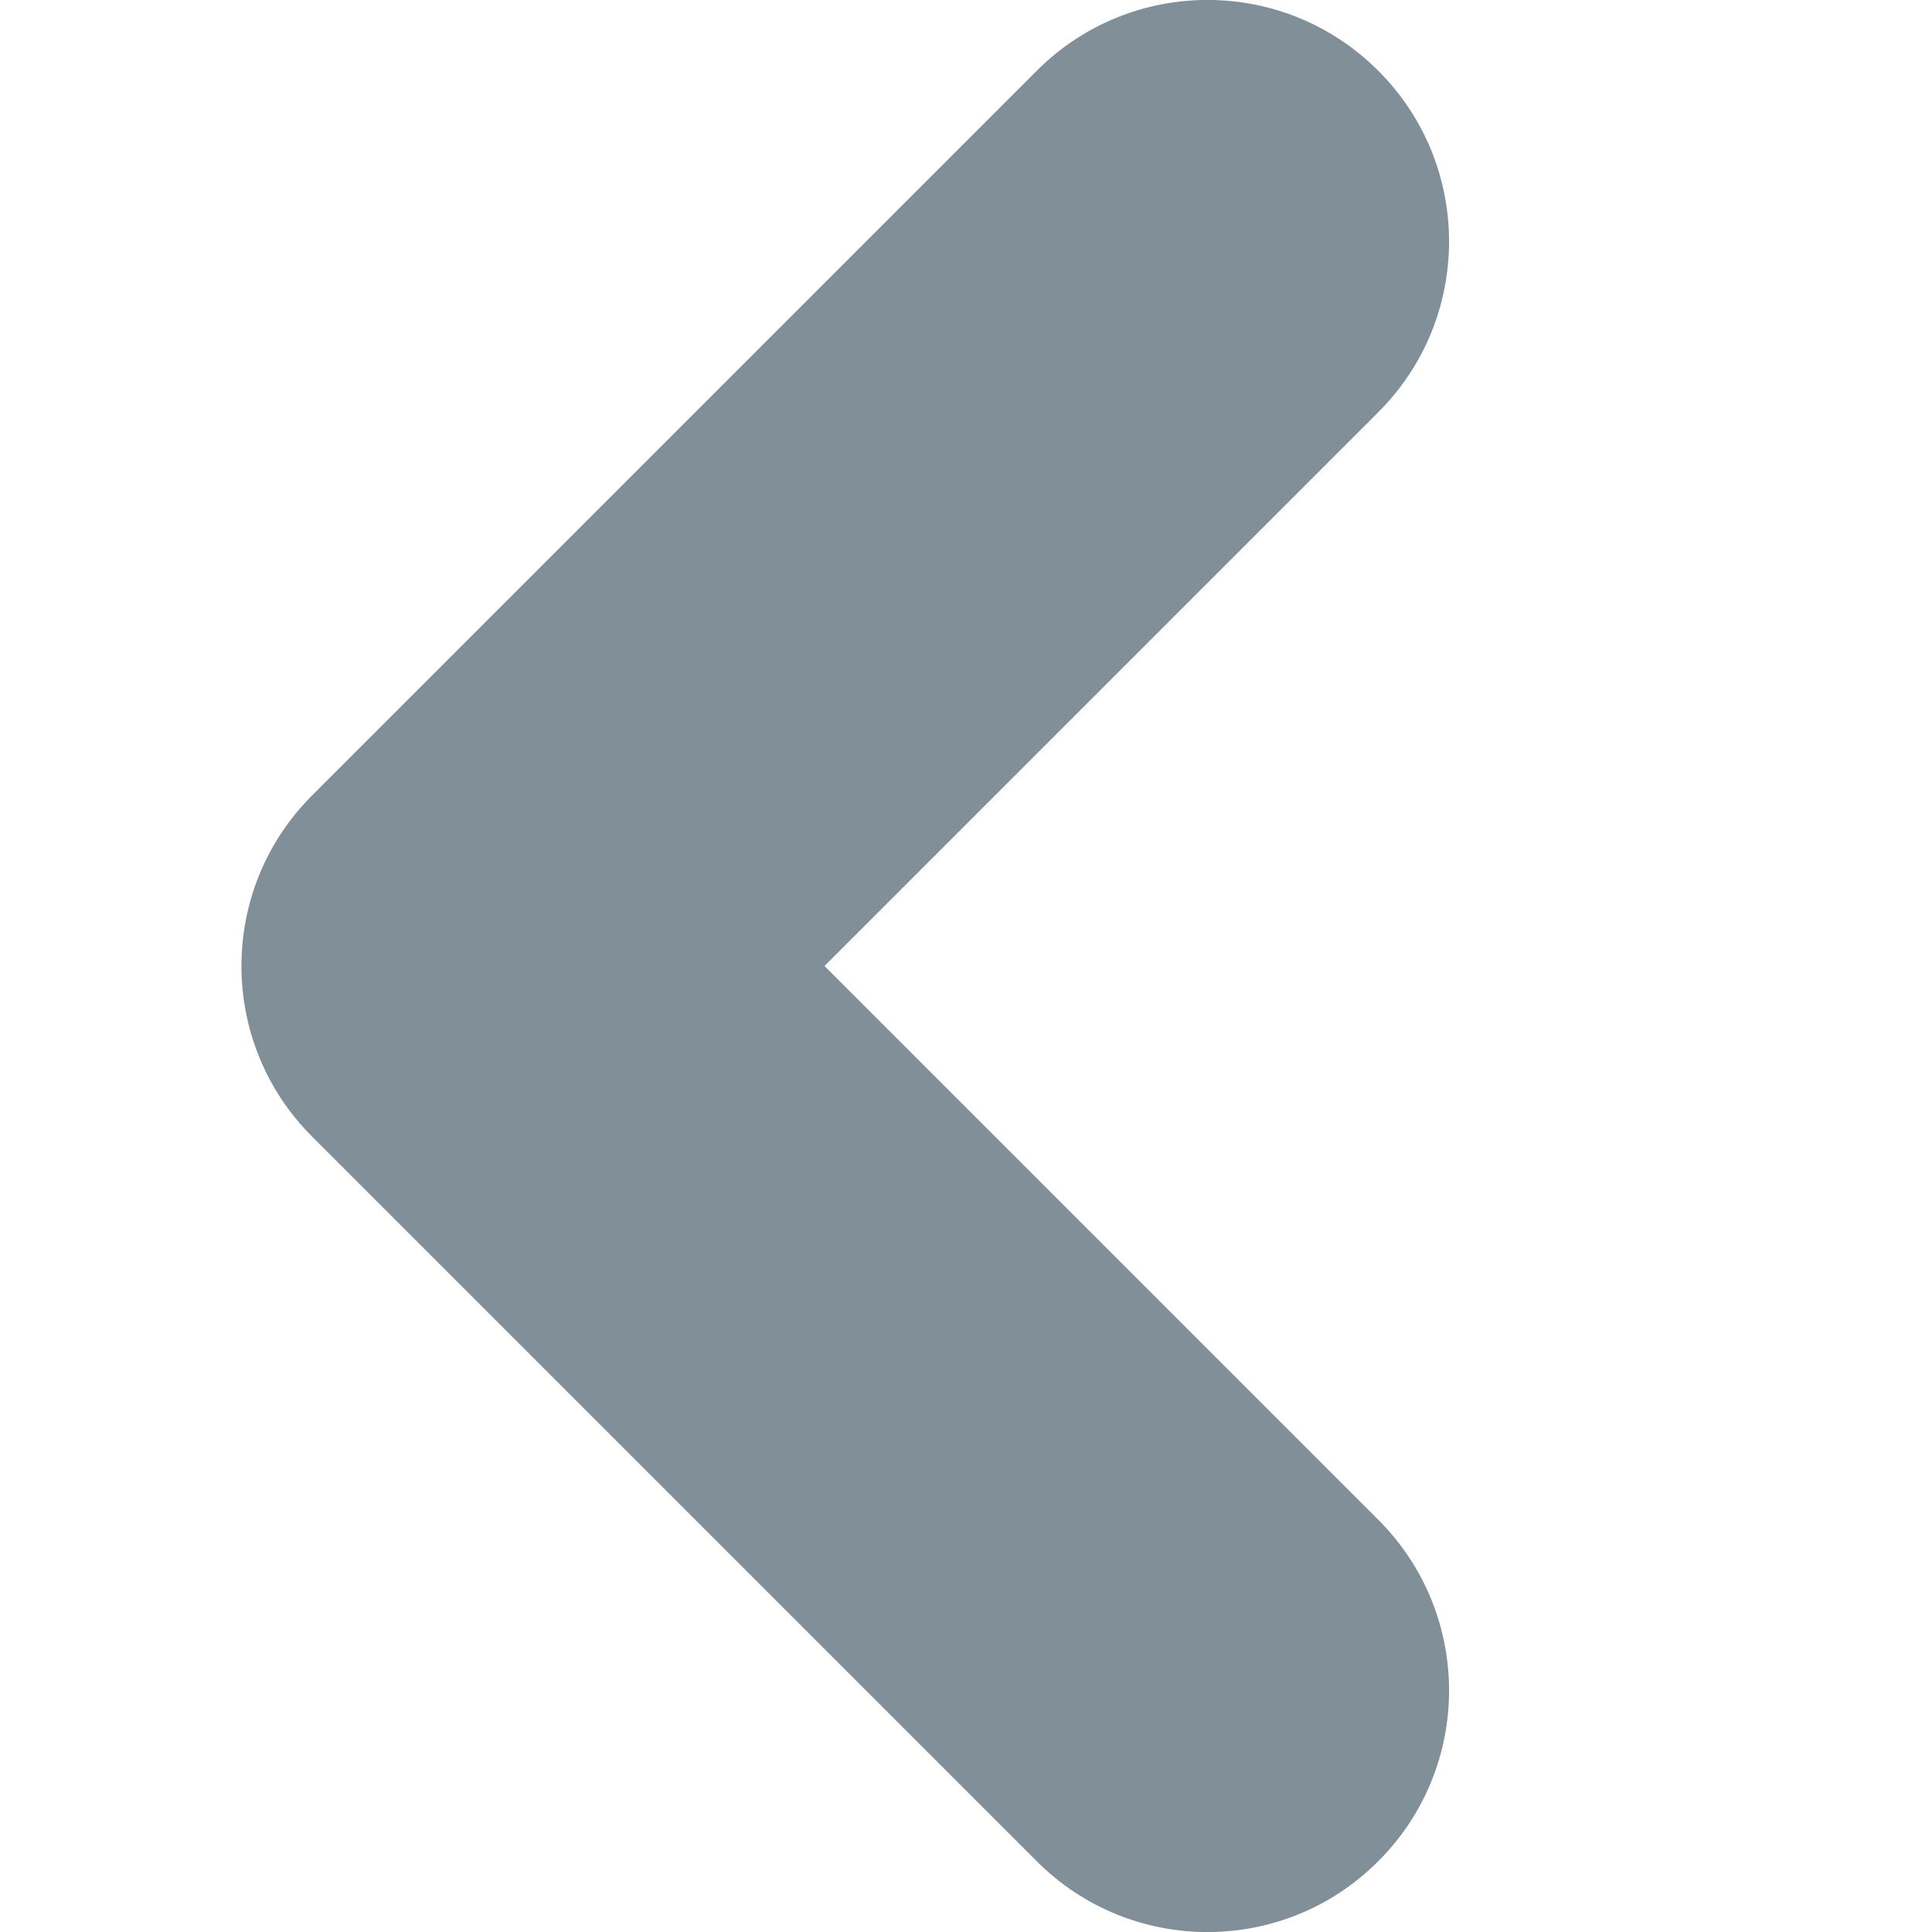
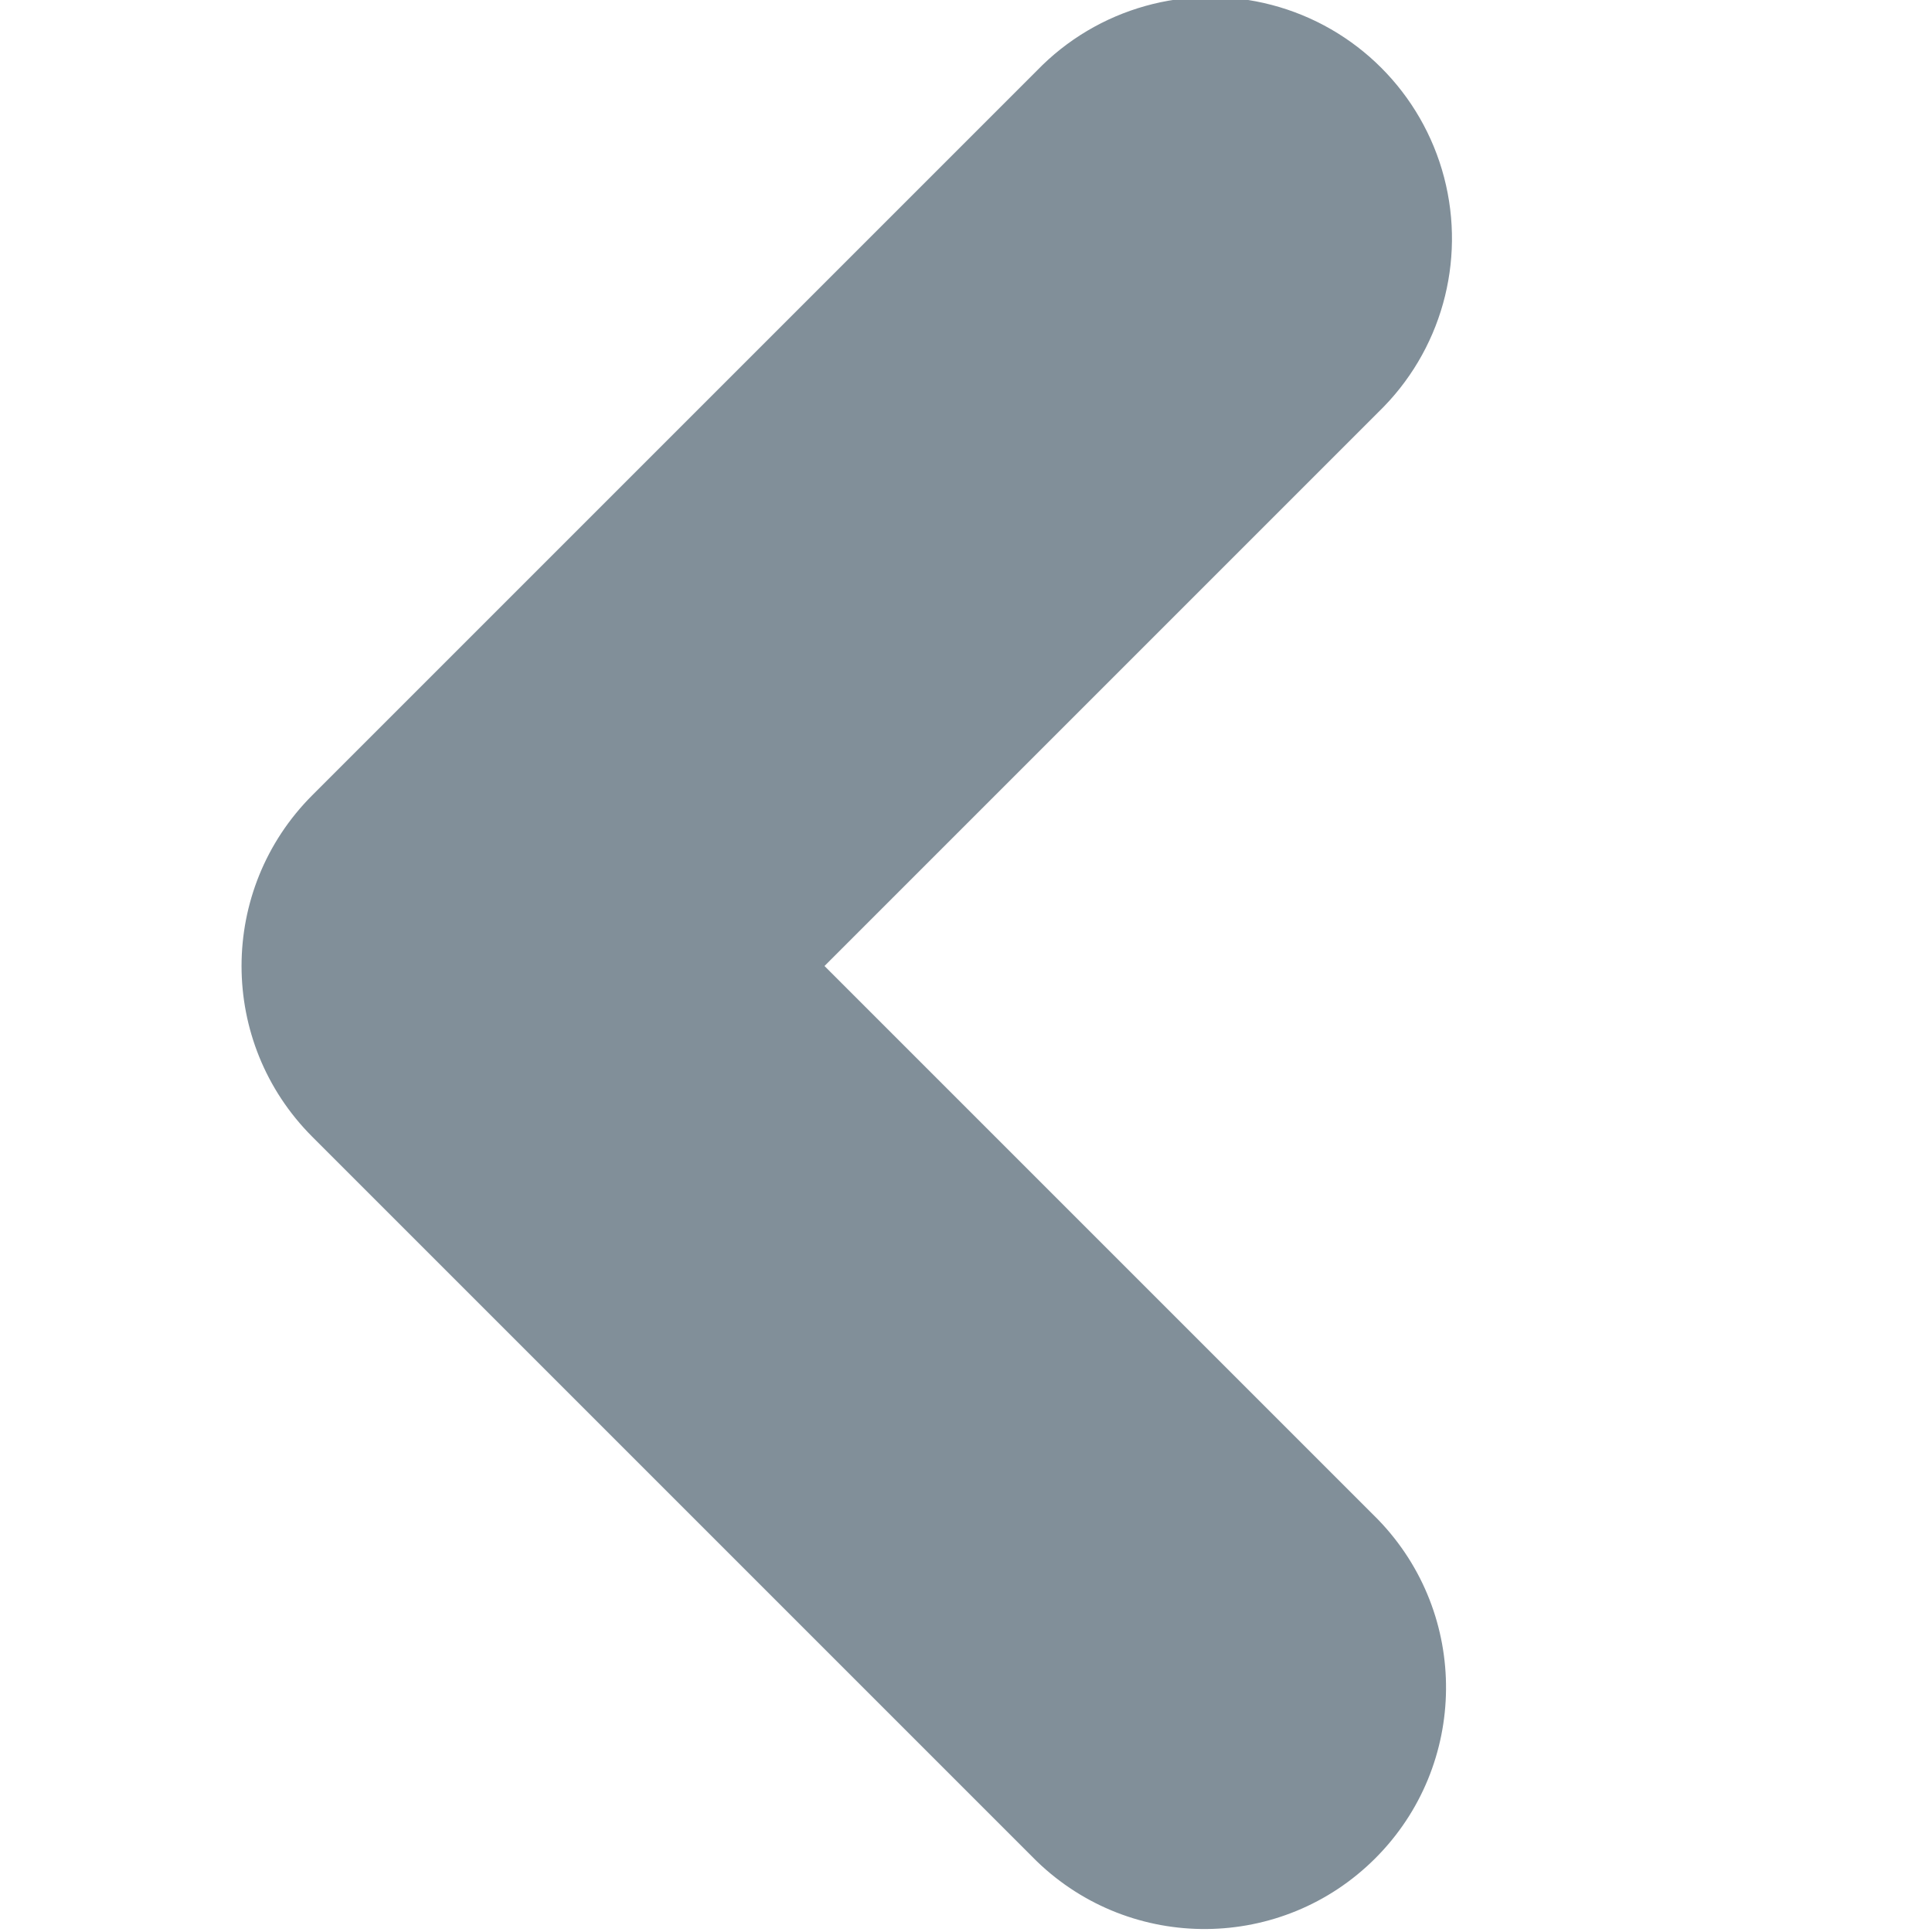
- <svg xmlns="http://www.w3.org/2000/svg" width="8px" height="8px" viewBox="0 0 8 8" version="1.1">
-   <g id="Icons/8px/Chevrons/Chevron-Left" stroke="none" stroke-width="1" fill="none" fill-rule="evenodd">
-     <path d="M3.414,4 L5.707,6.293 C6.098,6.683 6.098,7.317 5.707,7.707 C5.317,8.098 4.683,8.098 4.293,7.707 L1.293,4.707 C0.902,4.317 0.902,3.683 1.293,3.293 L4.293,0.293 C4.683,-0.098 5.317,-0.098 5.707,0.293 C6.098,0.683 6.098,1.317 5.707,1.707 L3.414,4 Z" id="i-8-chevron-left" fill="#818F99" />
-   </g>
+ <svg xmlns="http://www.w3.org/2000/svg" width="8" height="8">
+   <path d="M3.414 4l2.293 2.293a1 1 0 0 1-1.414 1.414l-3-3a1 1 0 0 1 0-1.414l3-3a1 1 0 1 1 1.414 1.414L3.414 4z" fill="#818F99" fill-rule="evenodd" />
</svg>
